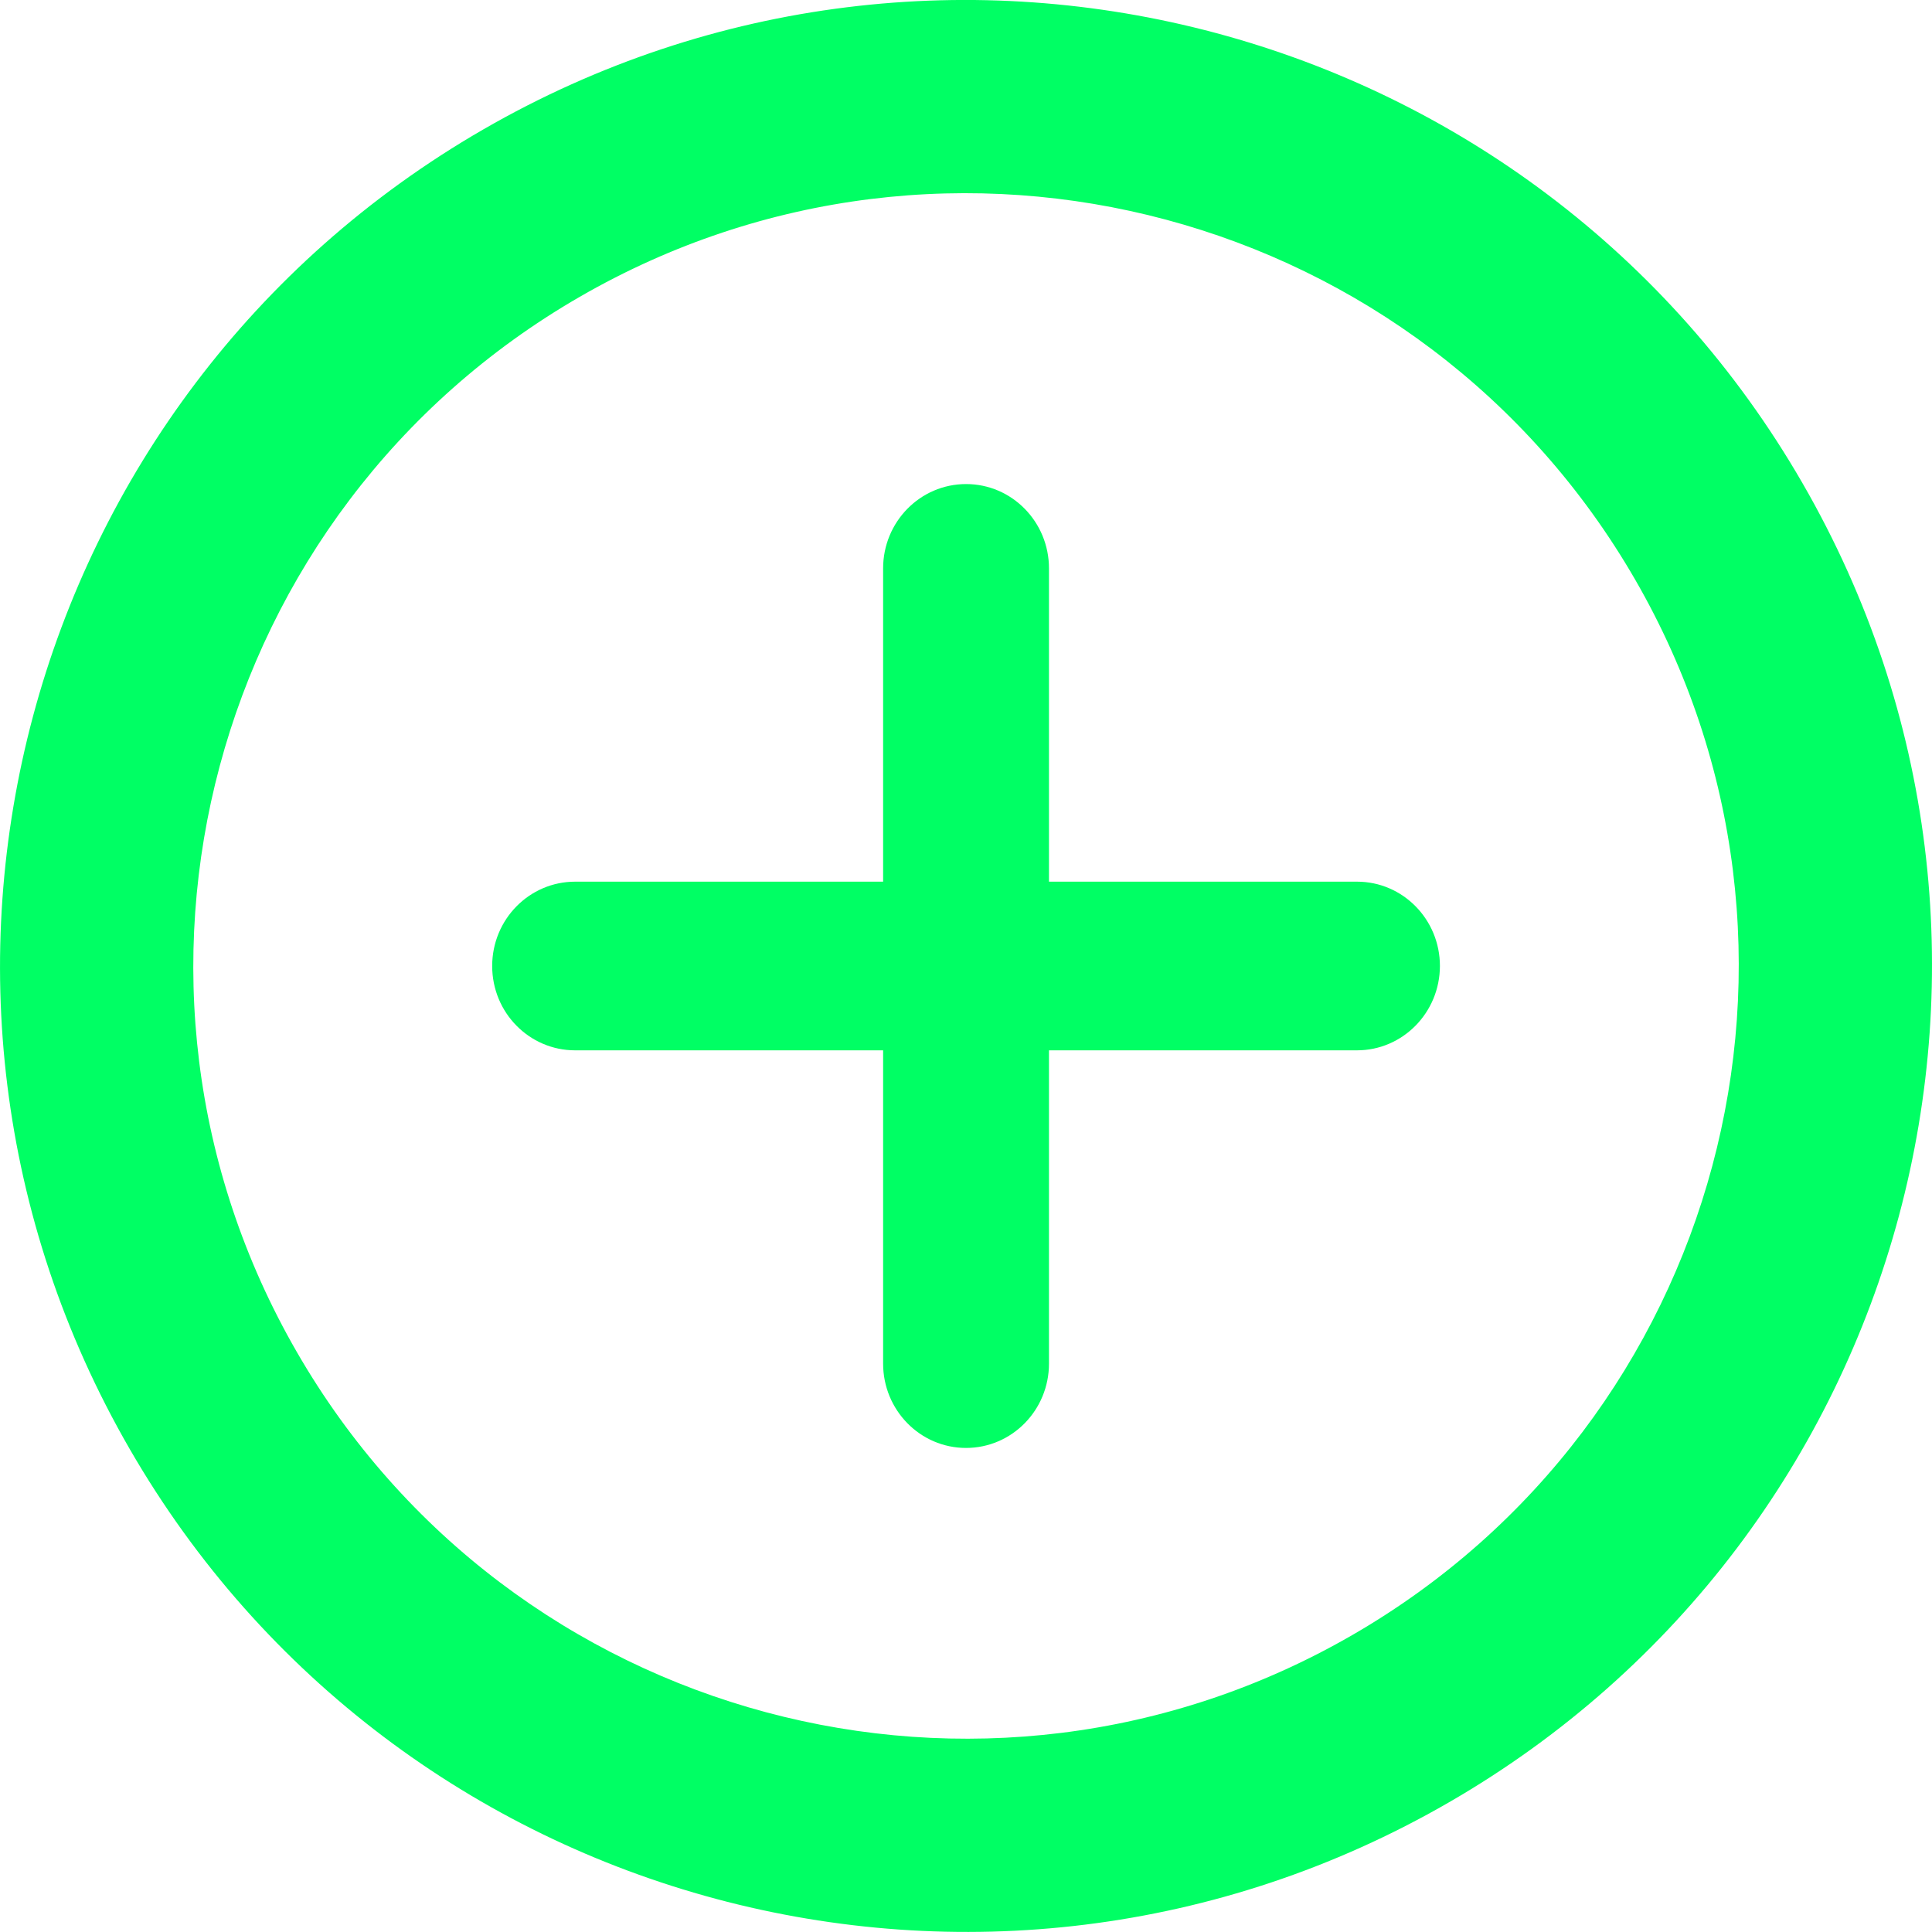
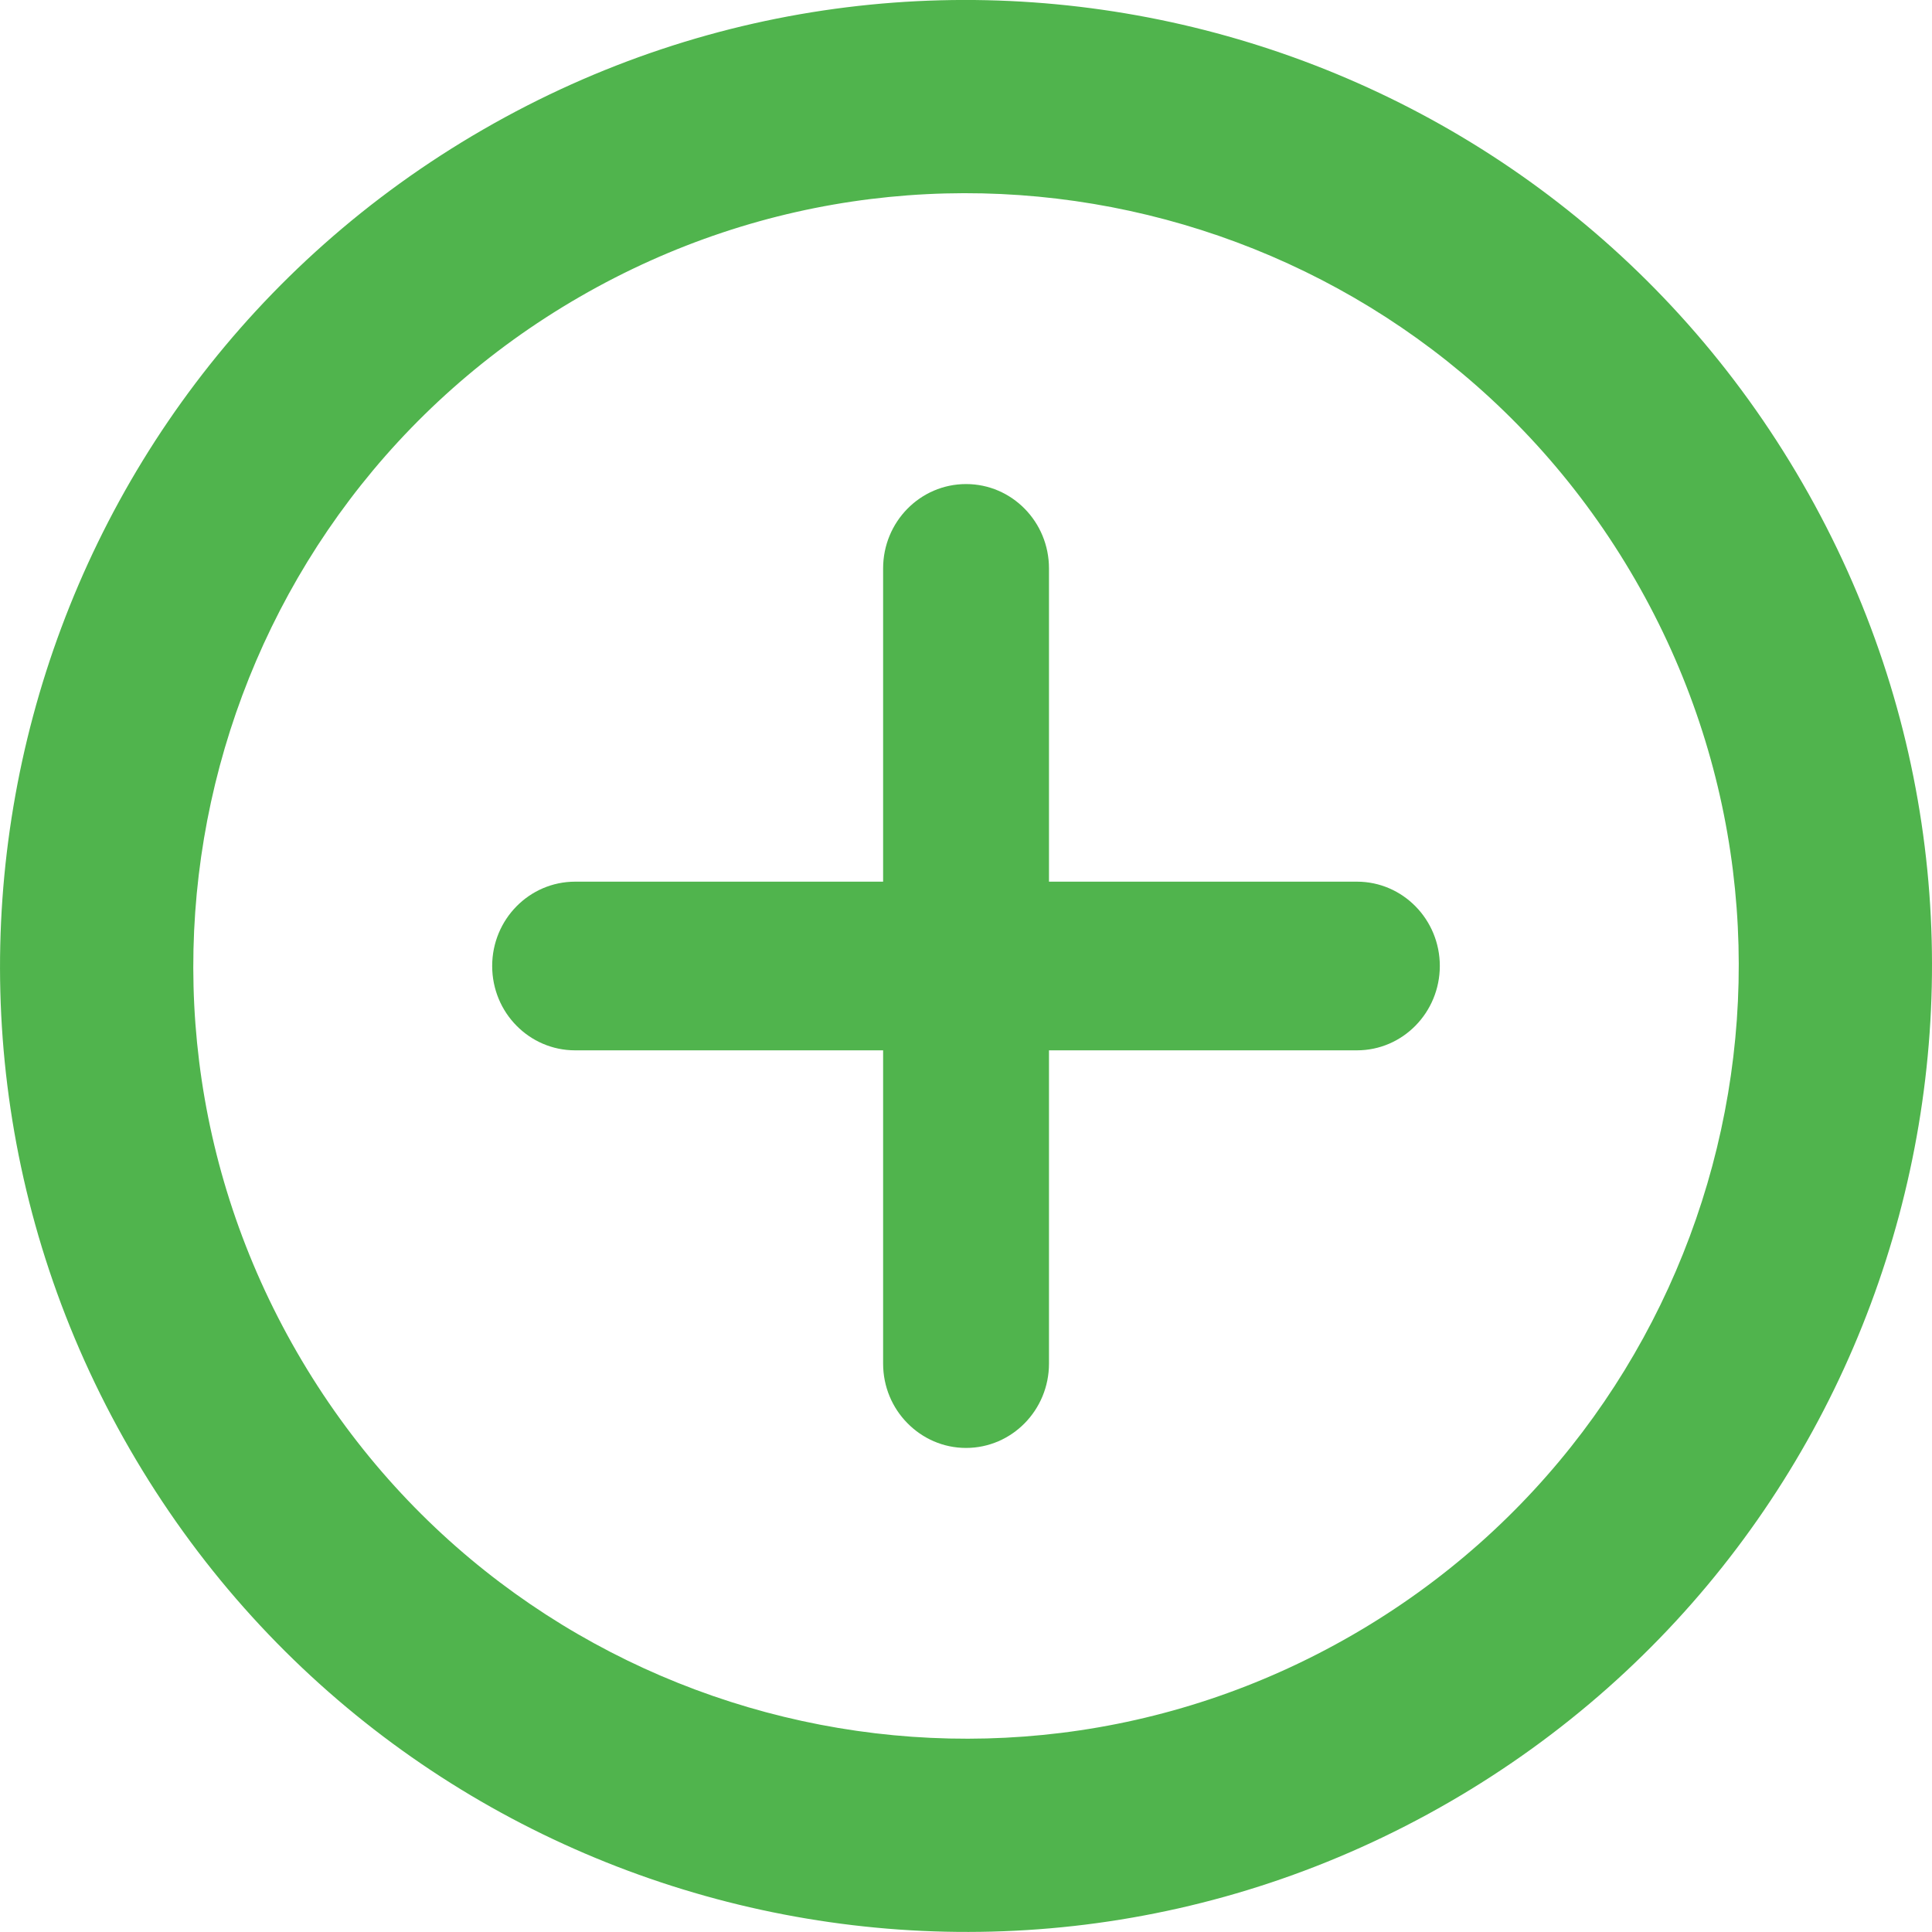
<svg xmlns="http://www.w3.org/2000/svg" version="1.1" id="Calque_1" x="0px" y="0px" width="20px" height="20px" viewBox="0 0 20 20" enable-background="new 0 0 20 20" xml:space="preserve">
  <g>
-     <path fill="#00FF64" d="M14.047,10.873l-3.188,0l0,3.243c0,0.482-0.384,0.873-0.859,0.873c-0.237,0-0.452-0.098-0.607-0.256   c-0.155-0.158-0.251-0.376-0.251-0.617l0-3.243H5.953c-0.237,0-0.452-0.098-0.607-0.256C5.191,10.46,5.095,10.241,5.095,10   c0-0.482,0.384-0.873,0.859-0.873l3.188,0l0-3.243c0-0.482,0.384-0.873,0.859-0.873c0.474,0,0.858,0.391,0.858,0.873l0,3.243h3.189   c0.474,0,0.858,0.391,0.858,0.873C14.905,10.482,14.521,10.873,14.047,10.873z" />
-     <path fill="#00FF64" d="M18.659,5.001c-2.76-4.783-8.876-6.421-13.658-3.66s-6.421,8.876-3.659,13.658   c2.76,4.782,8.875,6.42,13.657,3.659S21.42,9.782,18.659,5.001z M13.999,16.926c-3.825,2.209-8.717,0.898-10.925-2.928   C0.865,10.173,2.176,5.281,6.001,3.073C9.826,0.864,14.718,2.175,16.927,6C19.135,9.826,17.825,14.717,13.999,16.926z" />
+     <path fill="#50B44D" d="M14.047,10.873h-3.188v3.243c0,0.481-0.384,0.873-0.859,0.873c-0.237,0-0.452-0.099-0.607-0.257   c-0.155-0.157-0.251-0.375-0.251-0.616v-3.243H5.953c-0.237,0-0.452-0.098-0.607-0.256C5.191,10.46,5.095,10.241,5.095,10   c0-0.482,0.384-0.873,0.859-0.873h3.188V5.884c0-0.482,0.384-0.873,0.859-0.873c0.474,0,0.858,0.391,0.858,0.873v3.243h3.188   c0.474,0,0.858,0.391,0.858,0.873C14.904,10.482,14.521,10.873,14.047,10.873z" />
+     <path fill="#50B44D" d="M18.659,5.001C15.898,0.218,9.783-1.42,5.001,1.341C0.219,4.102-1.42,10.217,1.342,14.999   c2.76,4.782,8.875,6.42,13.657,3.659C19.781,15.896,21.42,9.782,18.659,5.001z M13.999,16.926   c-3.825,2.209-8.717,0.898-10.925-2.928C0.865,10.173,2.176,5.281,6.001,3.073C9.826,0.864,14.718,2.175,16.927,6   C19.135,9.826,17.825,14.717,13.999,16.926z" />
  </g>
</svg>
